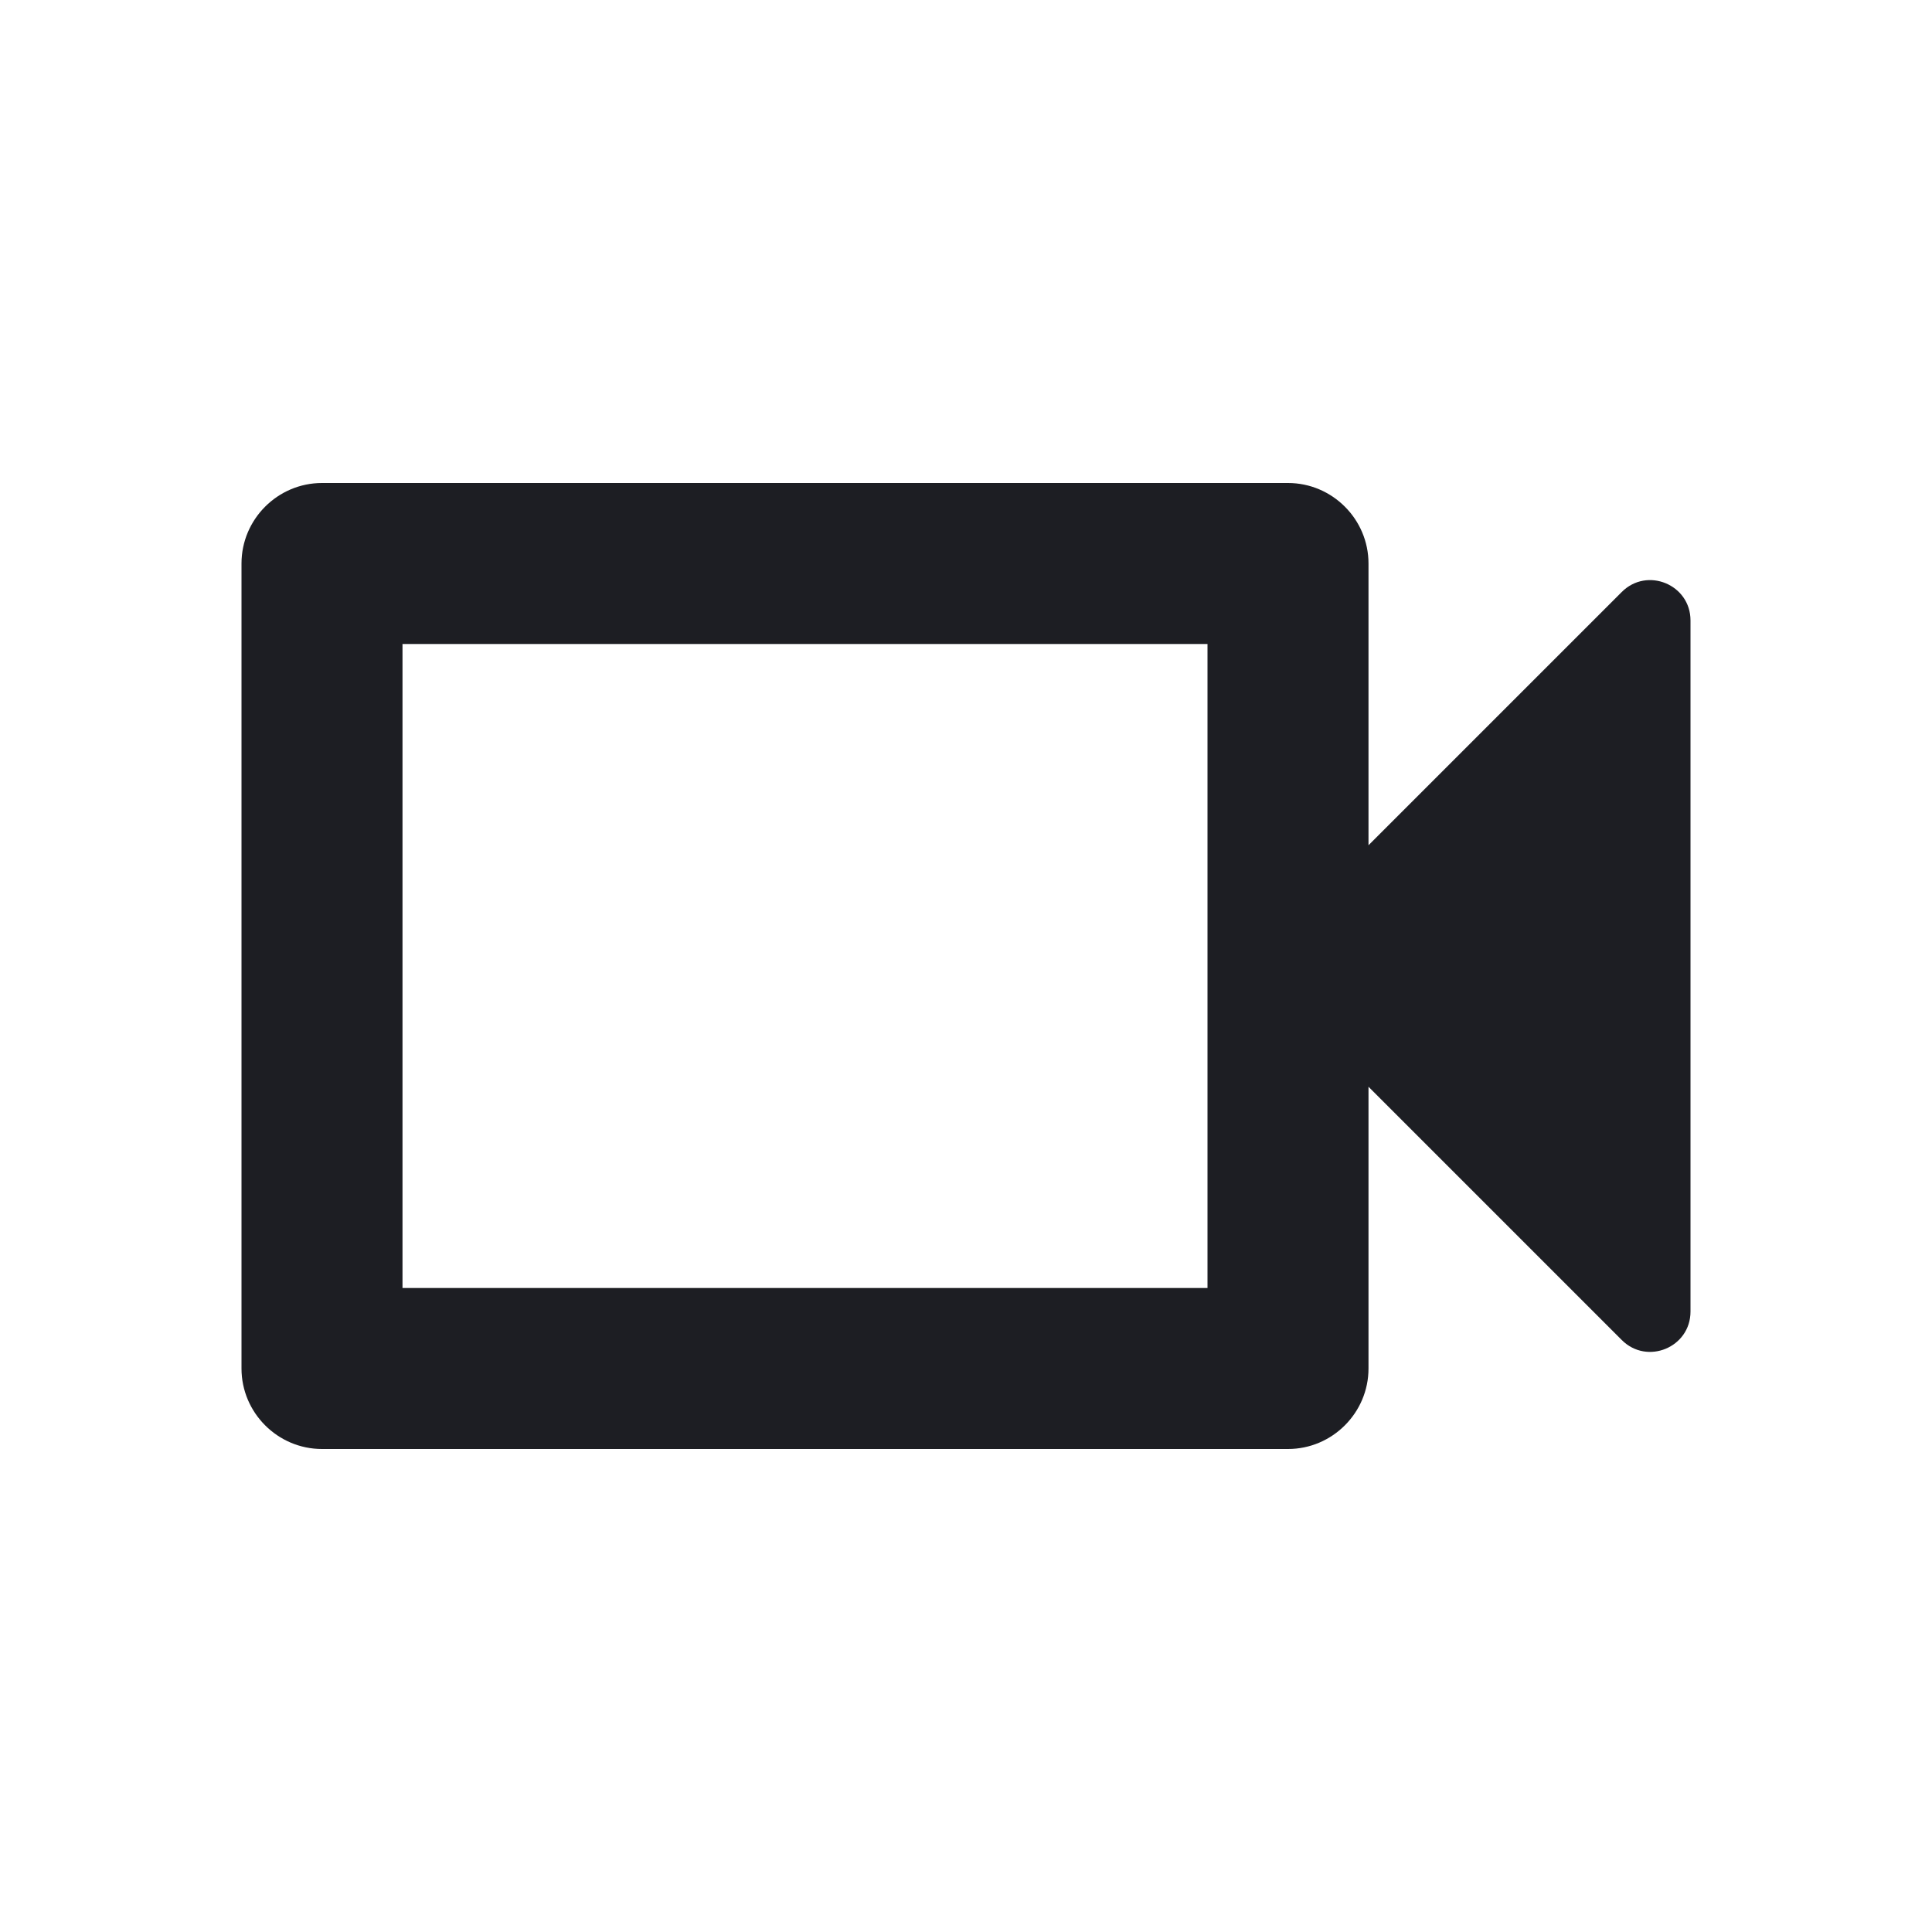
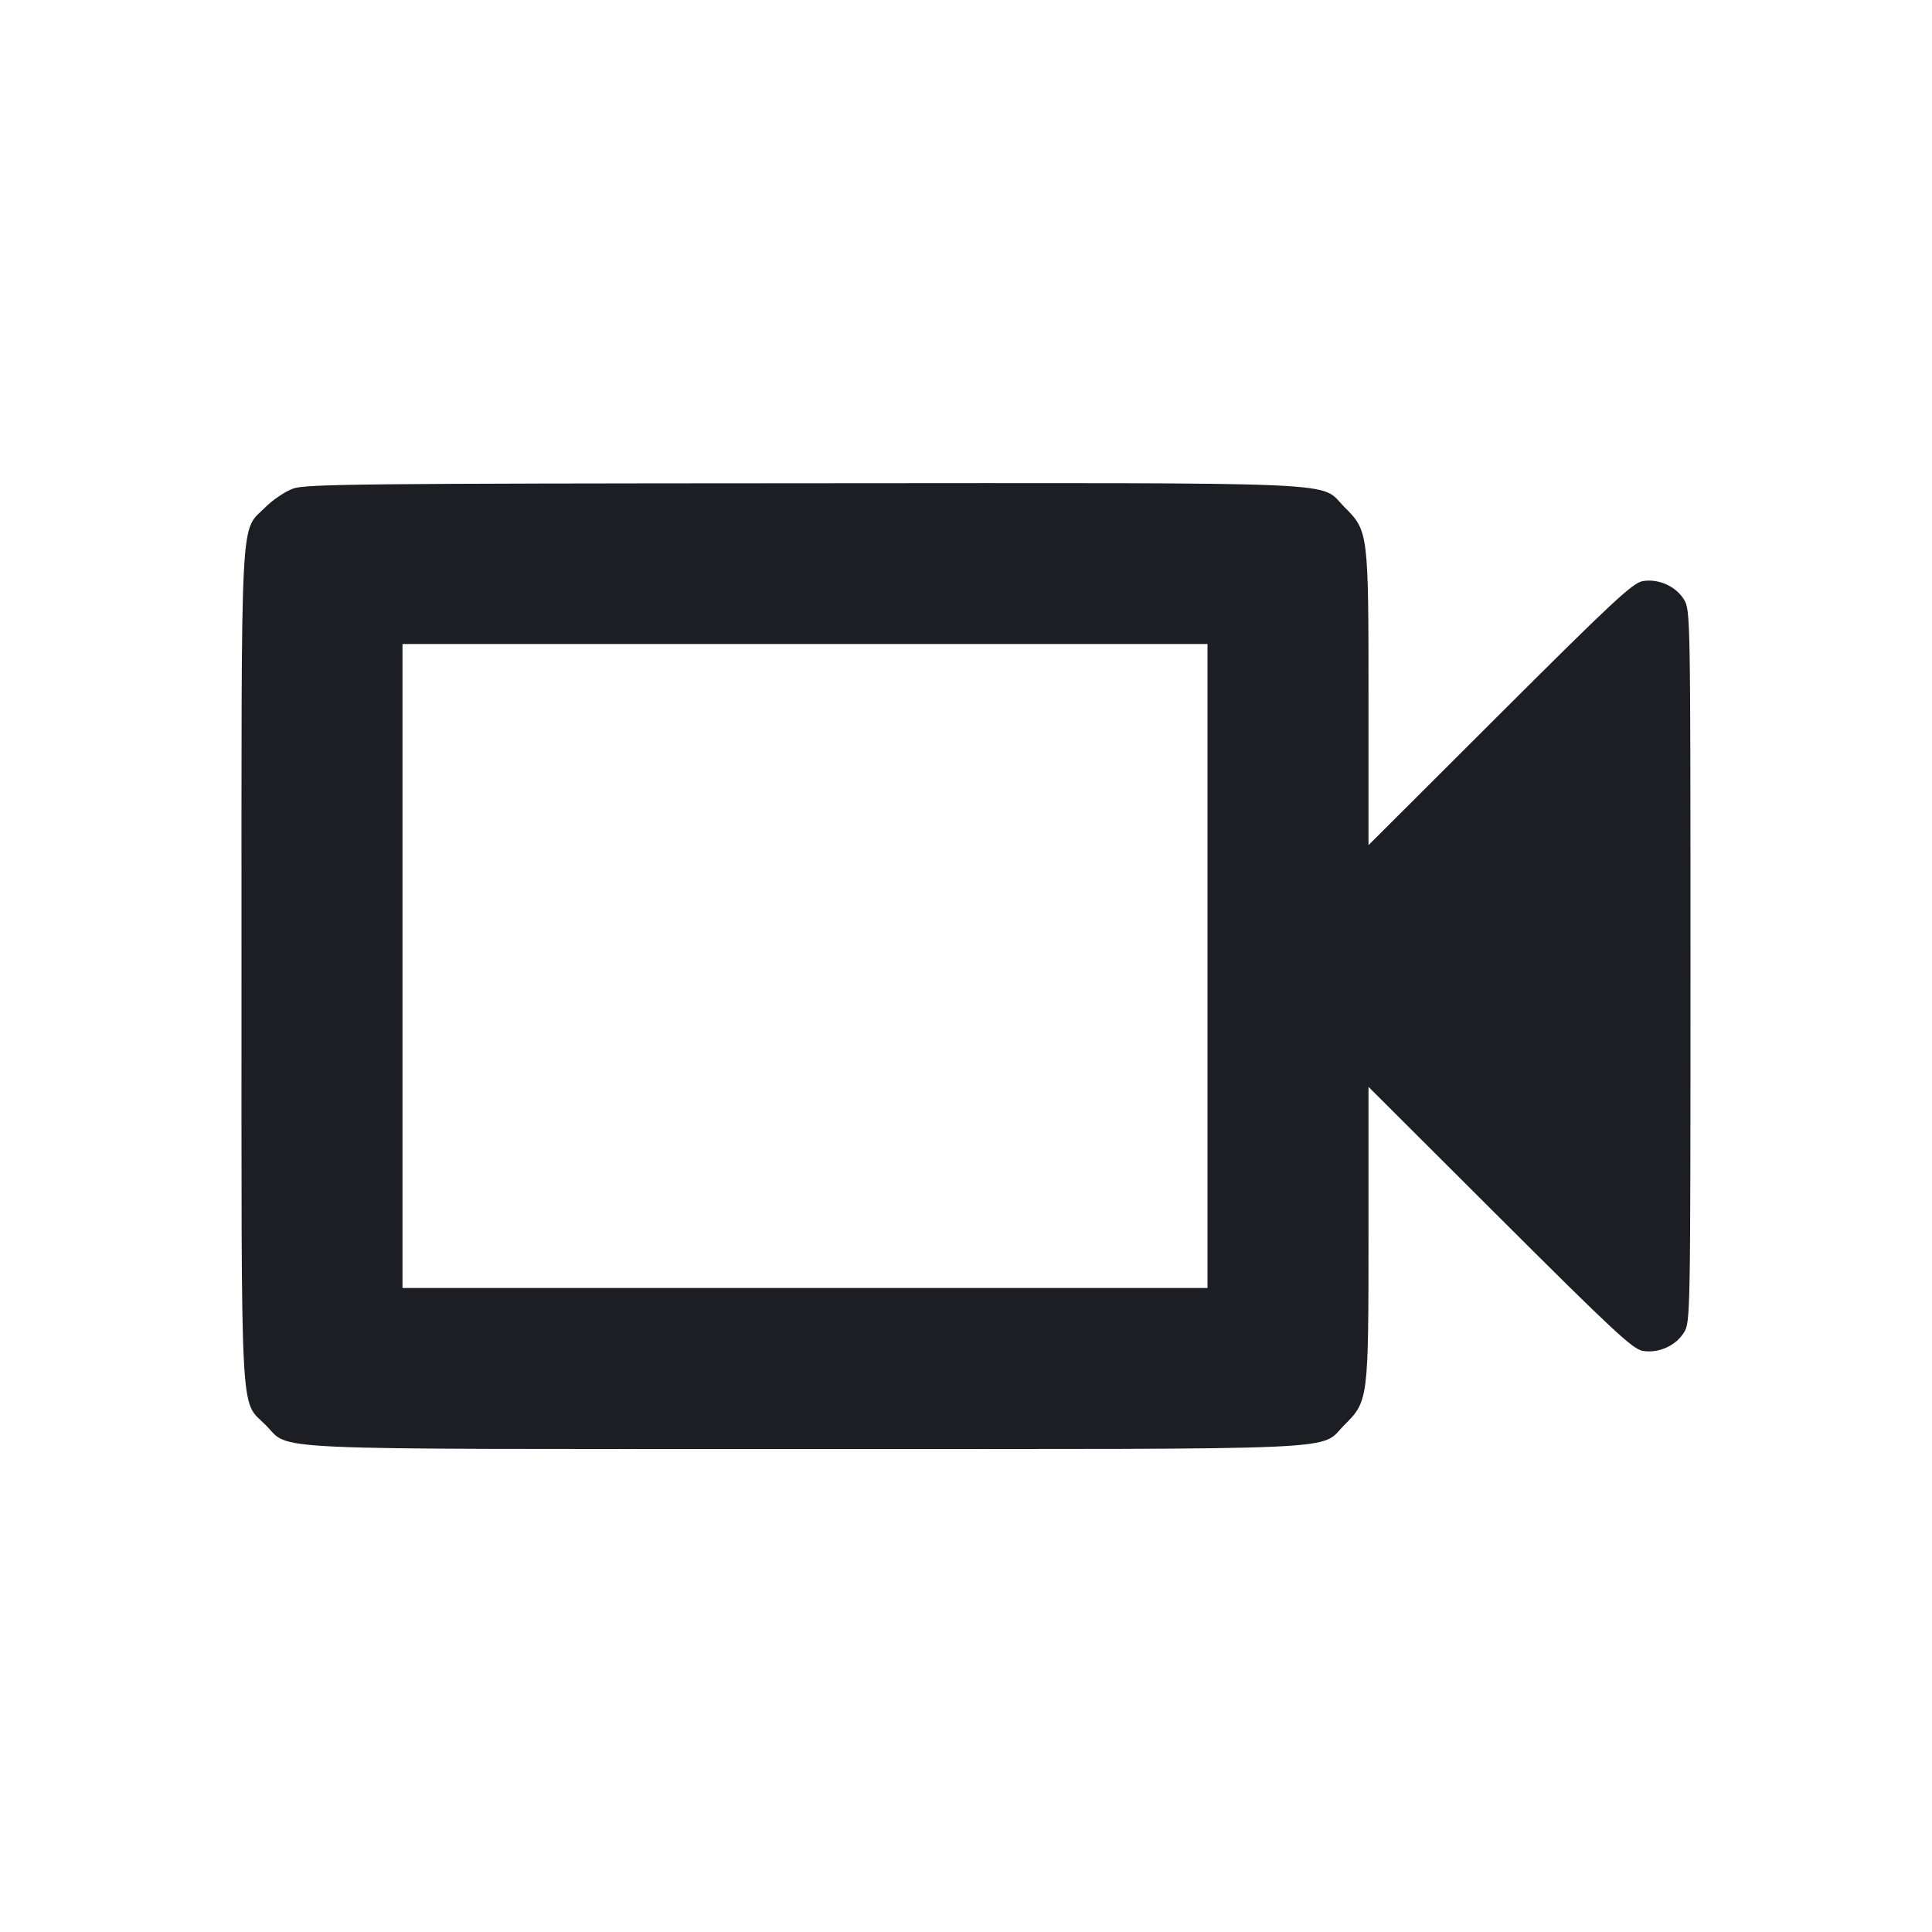
<svg xmlns="http://www.w3.org/2000/svg" viewBox="0 0 2400 2400" fill="none">
-   <path d="M1500 800V1600H500V800H1500ZM1600 600H400C345 600 300 645 300 700V1700C300 1755 345 1800 400 1800H1600C1655 1800 1700 1755 1700 1700V1350L2014.64 1664.64C2046.14 1696.14 2100 1673.83 2100 1629.29V770.711C2100 726.165 2046.14 703.857 2014.64 735.355L1700 1050V700C1700 645 1655 600 1600 600Z" fill="#1D1E23" />
+   <path d="M364.342 606.868 C 354.630 610.299,339.161 620.628,329.967 629.823 C 297.881 661.908,300.000 621.598,300.000 1200.000 C 300.000 1778.270,297.894 1738.104,329.895 1770.105 C 362.127 1802.338,309.722 1800.000,1000.000 1800.000 C 1690.278 1800.000,1637.873 1802.338,1670.105 1770.105 C 1699.832 1740.378,1700.000 1739.045,1700.000 1532.353 L 1700.000 1350.131 1863.000 1512.784 C 2002.360 1651.847,2028.082 1675.815,2040.353 1678.042 C 2059.827 1681.577,2081.755 1671.877,2091.897 1655.241 C 2099.866 1642.171,2099.970 1636.285,2099.970 1200.000 C 2099.970 763.715,2099.866 757.829,2091.897 744.759 C 2081.755 728.123,2059.827 718.423,2040.353 721.958 C 2028.082 724.185,2002.360 748.153,1863.000 887.216 L 1700.000 1049.869 1700.000 867.647 C 1700.000 660.955,1699.832 659.622,1670.105 629.895 C 1637.850 597.639,1690.586 599.961,998.287 600.316 C 450.824 600.596,380.028 601.328,364.342 606.868 M1500.000 1200.000 L 1500.000 1600.000 1000.000 1600.000 L 500.000 1600.000 500.000 1200.000 L 500.000 800.000 1000.000 800.000 L 1500.000 800.000 1500.000 1200.000 " fill="#1D1E23" stroke="none" fill-rule="evenodd" />
</svg>
